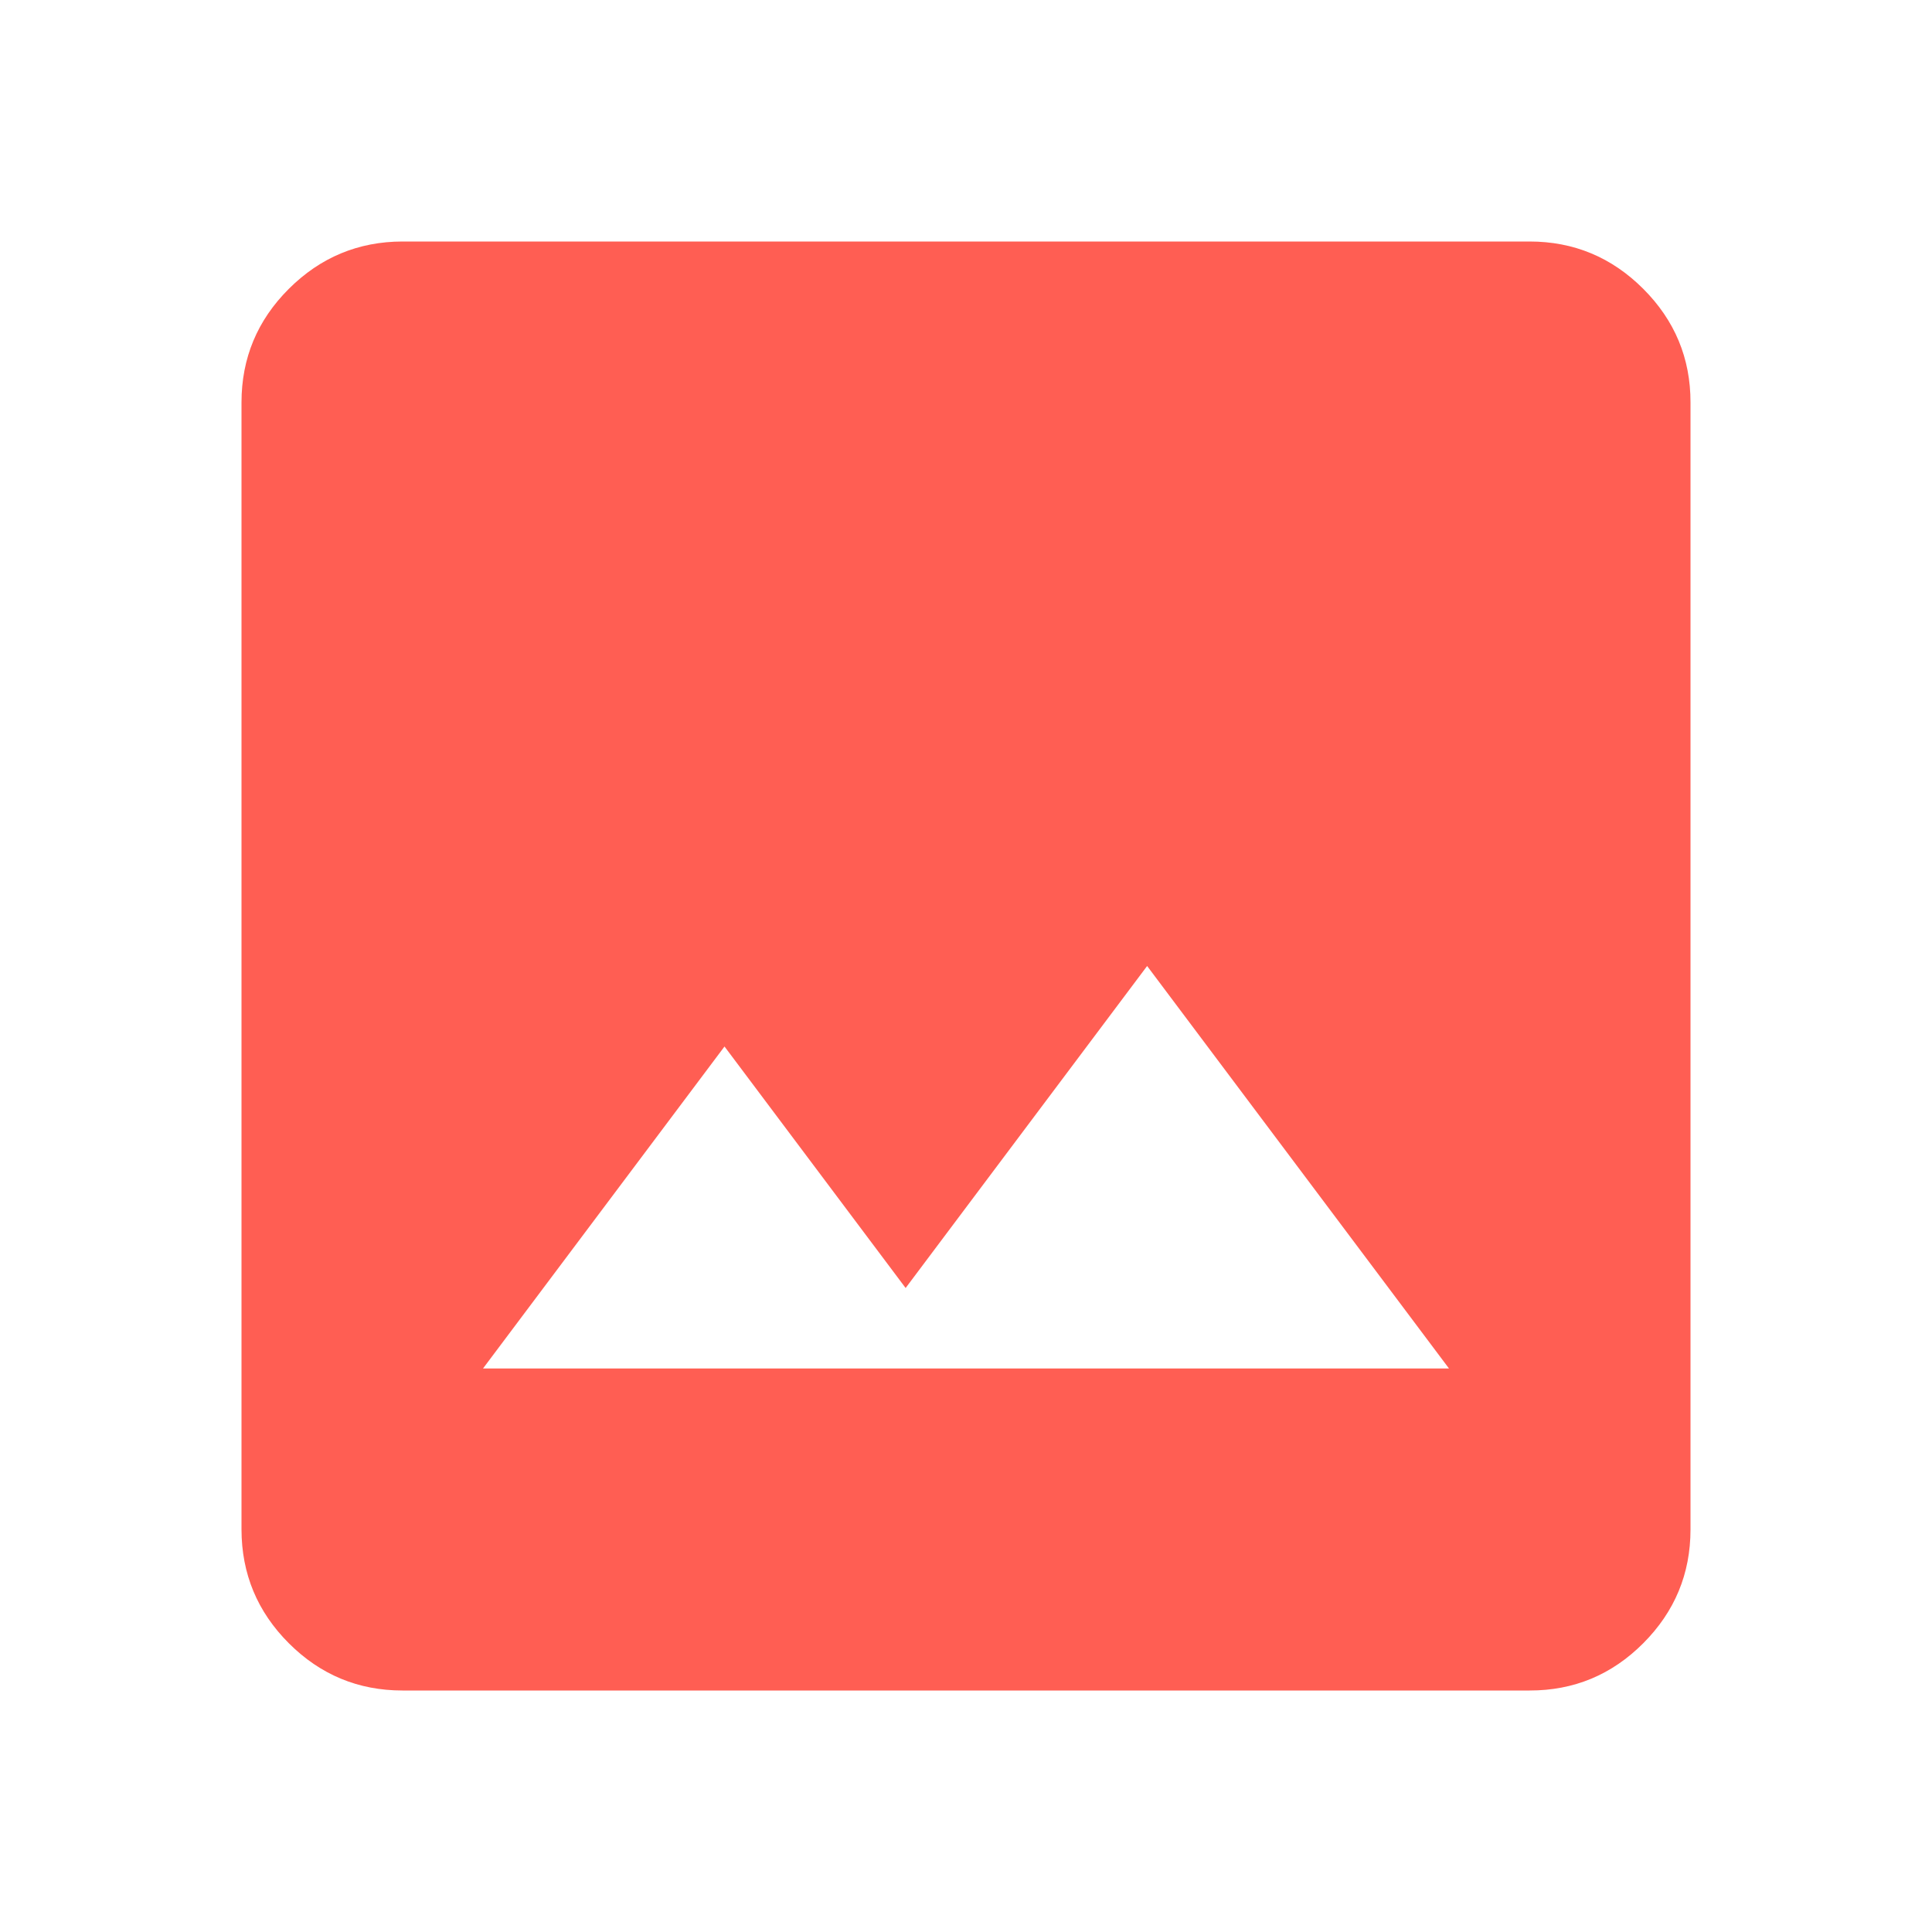
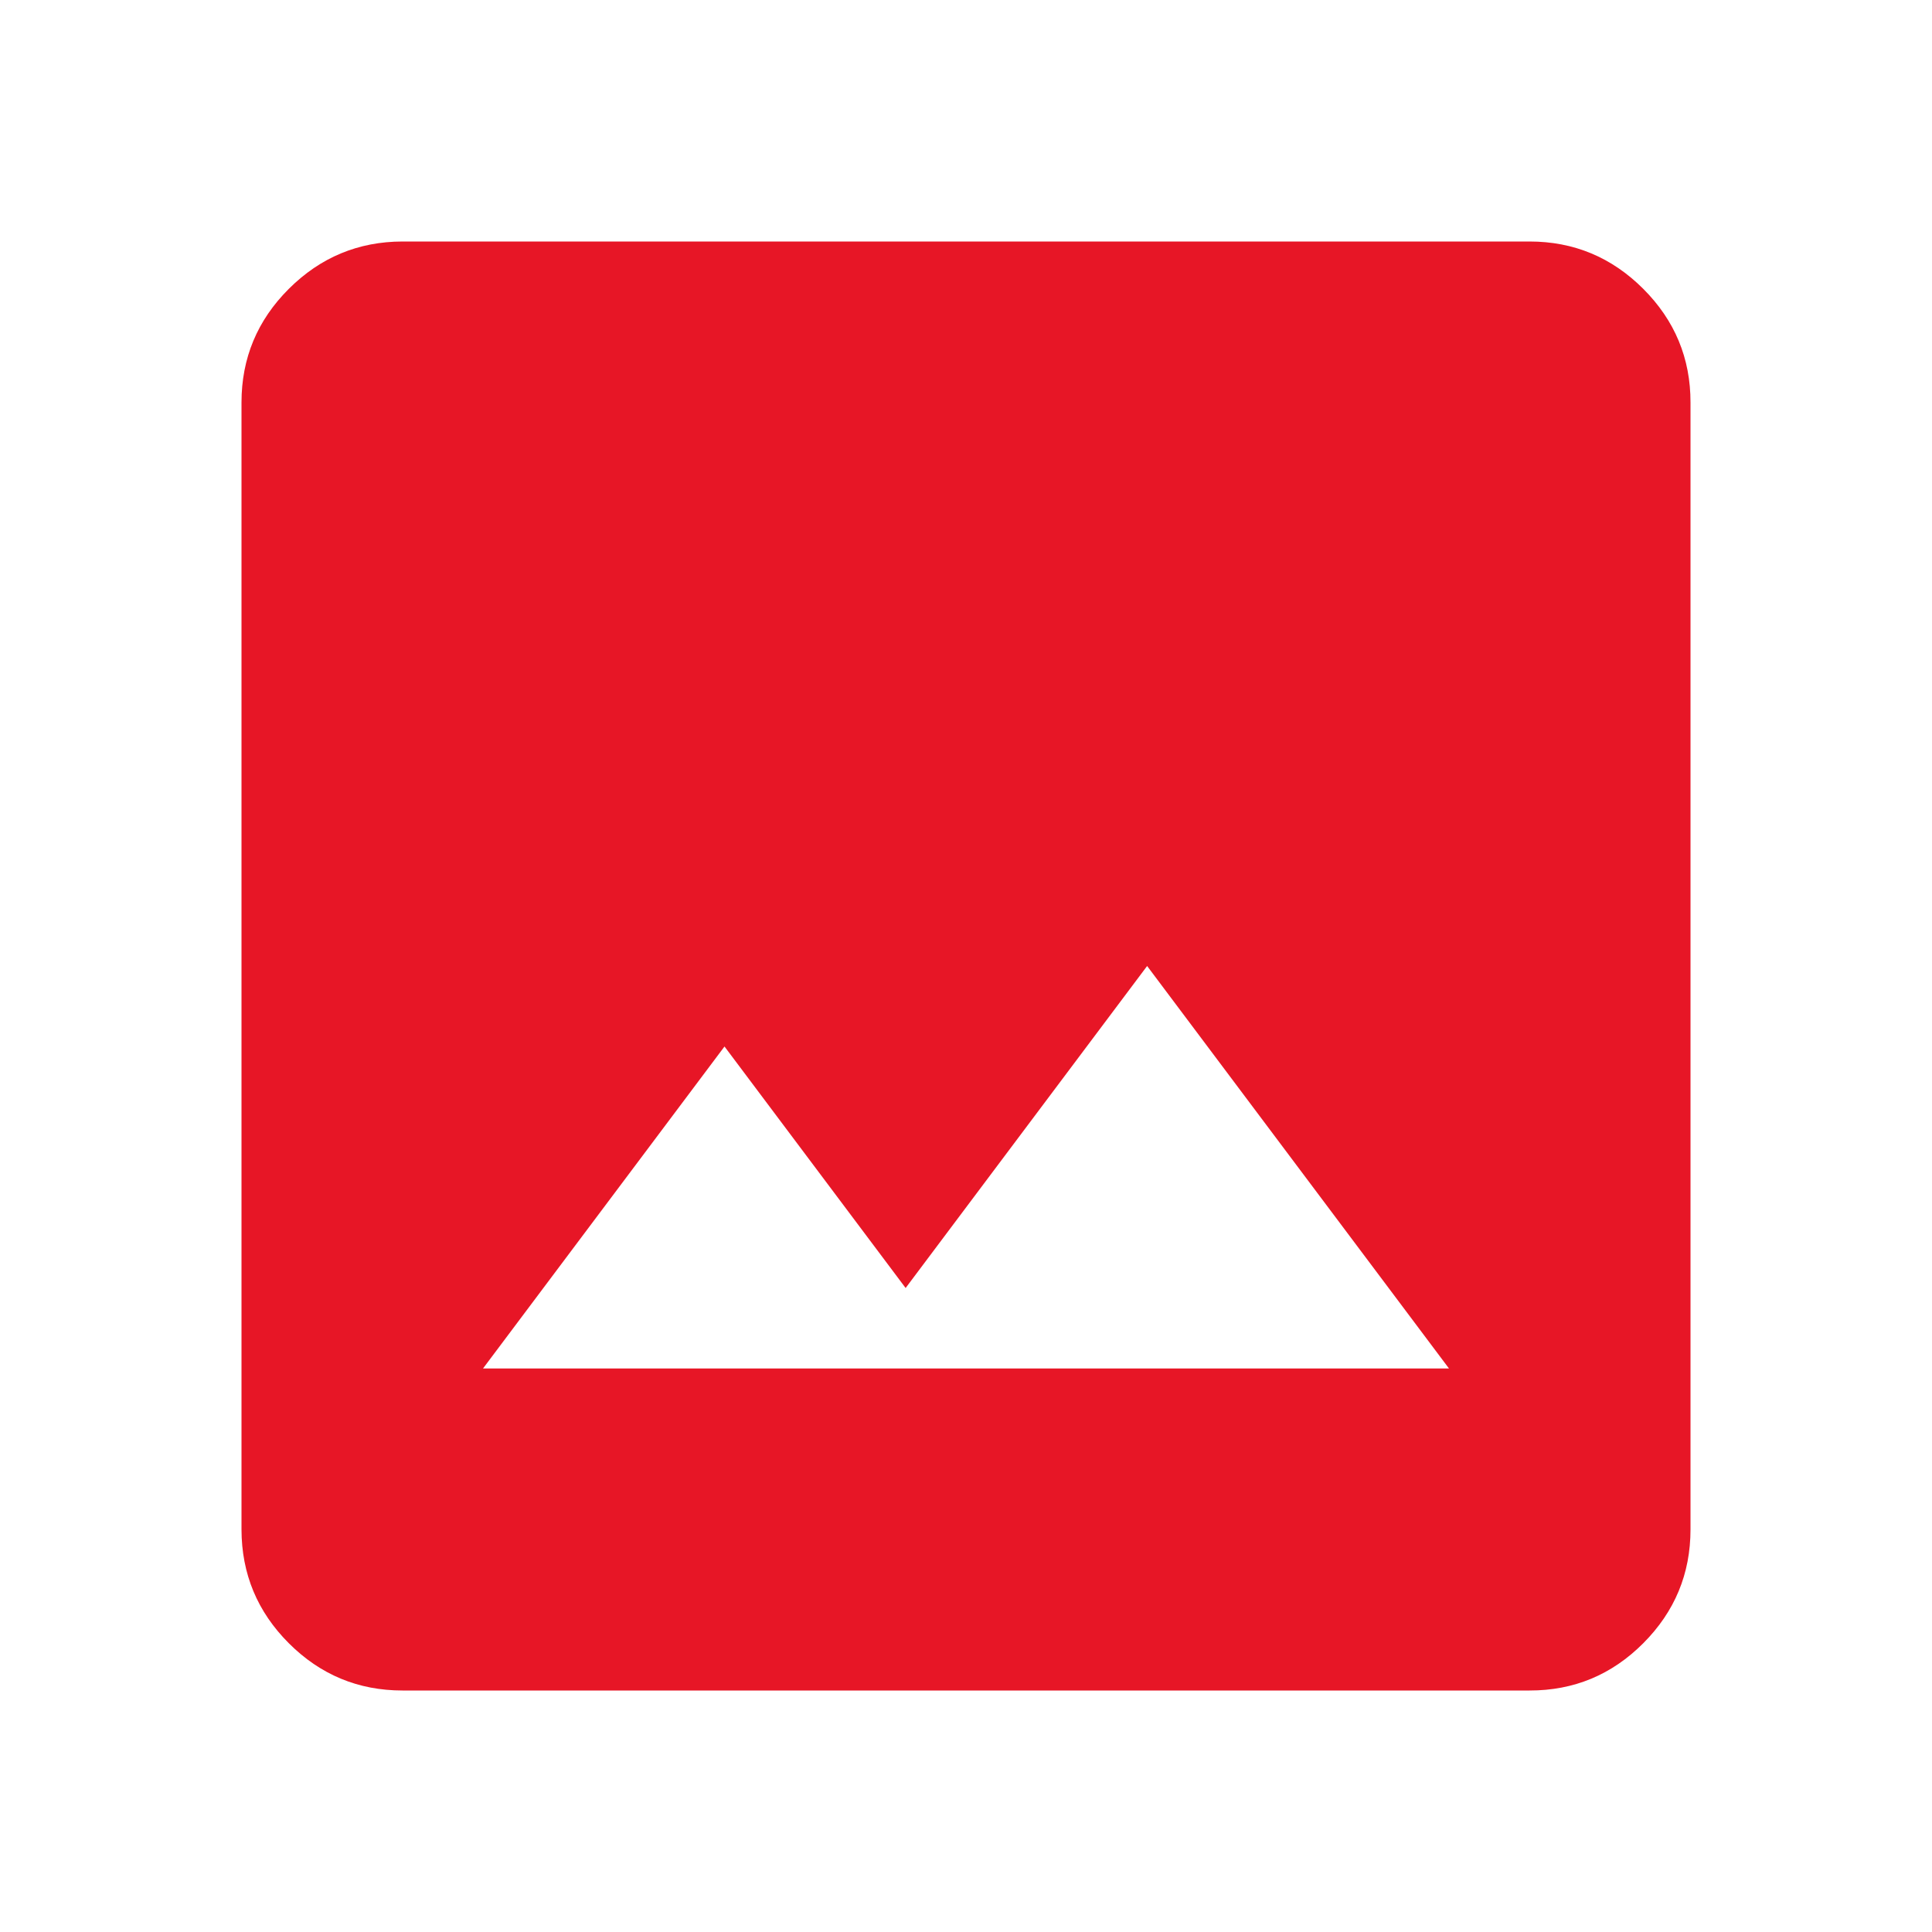
<svg xmlns="http://www.w3.org/2000/svg" width="24" height="24" viewBox="0 0 24 24" fill="none">
-   <path d="M5 21C4.45 21 3.979 20.804 3.588 20.413C3.197 20.022 3.001 19.551 3 19V5C3 4.45 3.196 3.979 3.588 3.588C3.98 3.197 4.451 3.001 5 3H19C19.55 3 20.021 3.196 20.413 3.588C20.805 3.98 21.001 4.451 21 5V19C21 19.55 20.804 20.021 20.413 20.413C20.022 20.805 19.551 21.001 19 21H5ZM6 17H18L14.25 12L11.25 16L9 13L6 17Z" fill="#FF5E53" />
+   <path d="M5 21C4.45 21 3.979 20.804 3.588 20.413C3.197 20.022 3.001 19.551 3 19V5C3 4.45 3.196 3.979 3.588 3.588C3.98 3.197 4.451 3.001 5 3H19C19.55 3 20.021 3.196 20.413 3.588C20.805 3.98 21.001 4.451 21 5V19C21 19.55 20.804 20.021 20.413 20.413C20.022 20.805 19.551 21.001 19 21H5ZM6 17H18L14.25 12L11.25 16L9 13L6 17Z" fill="#E71626" />
</svg>
